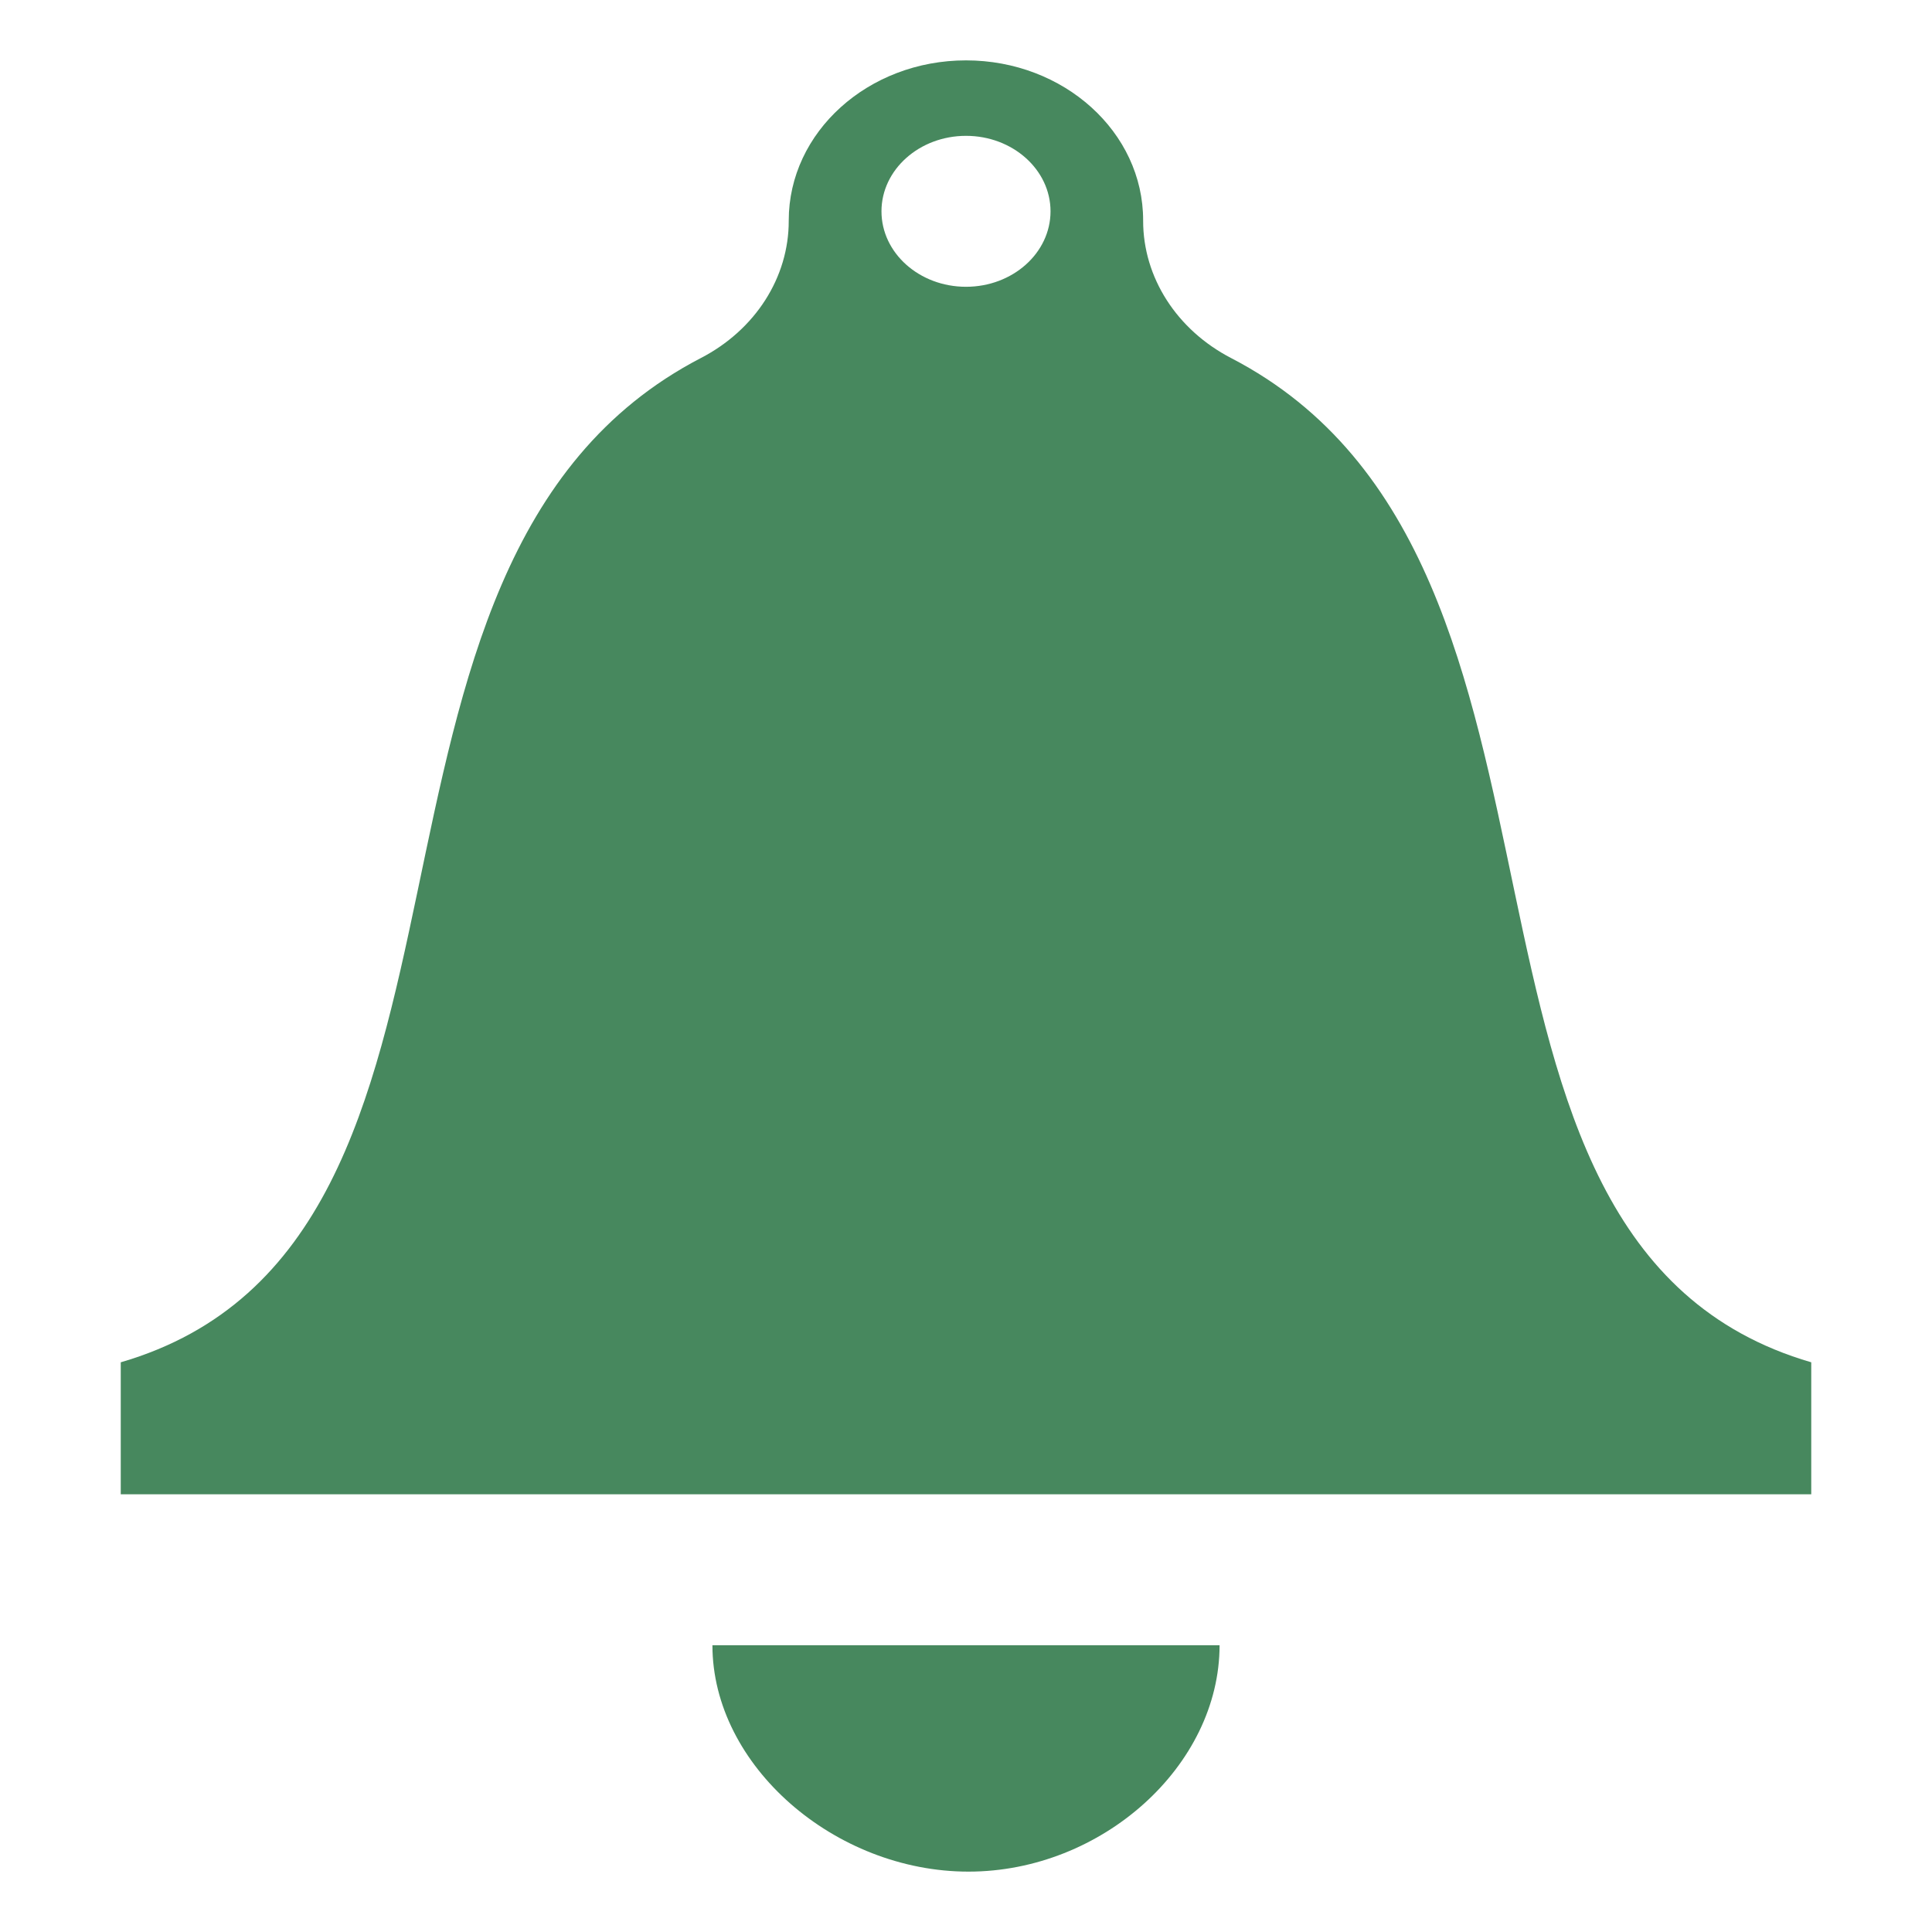
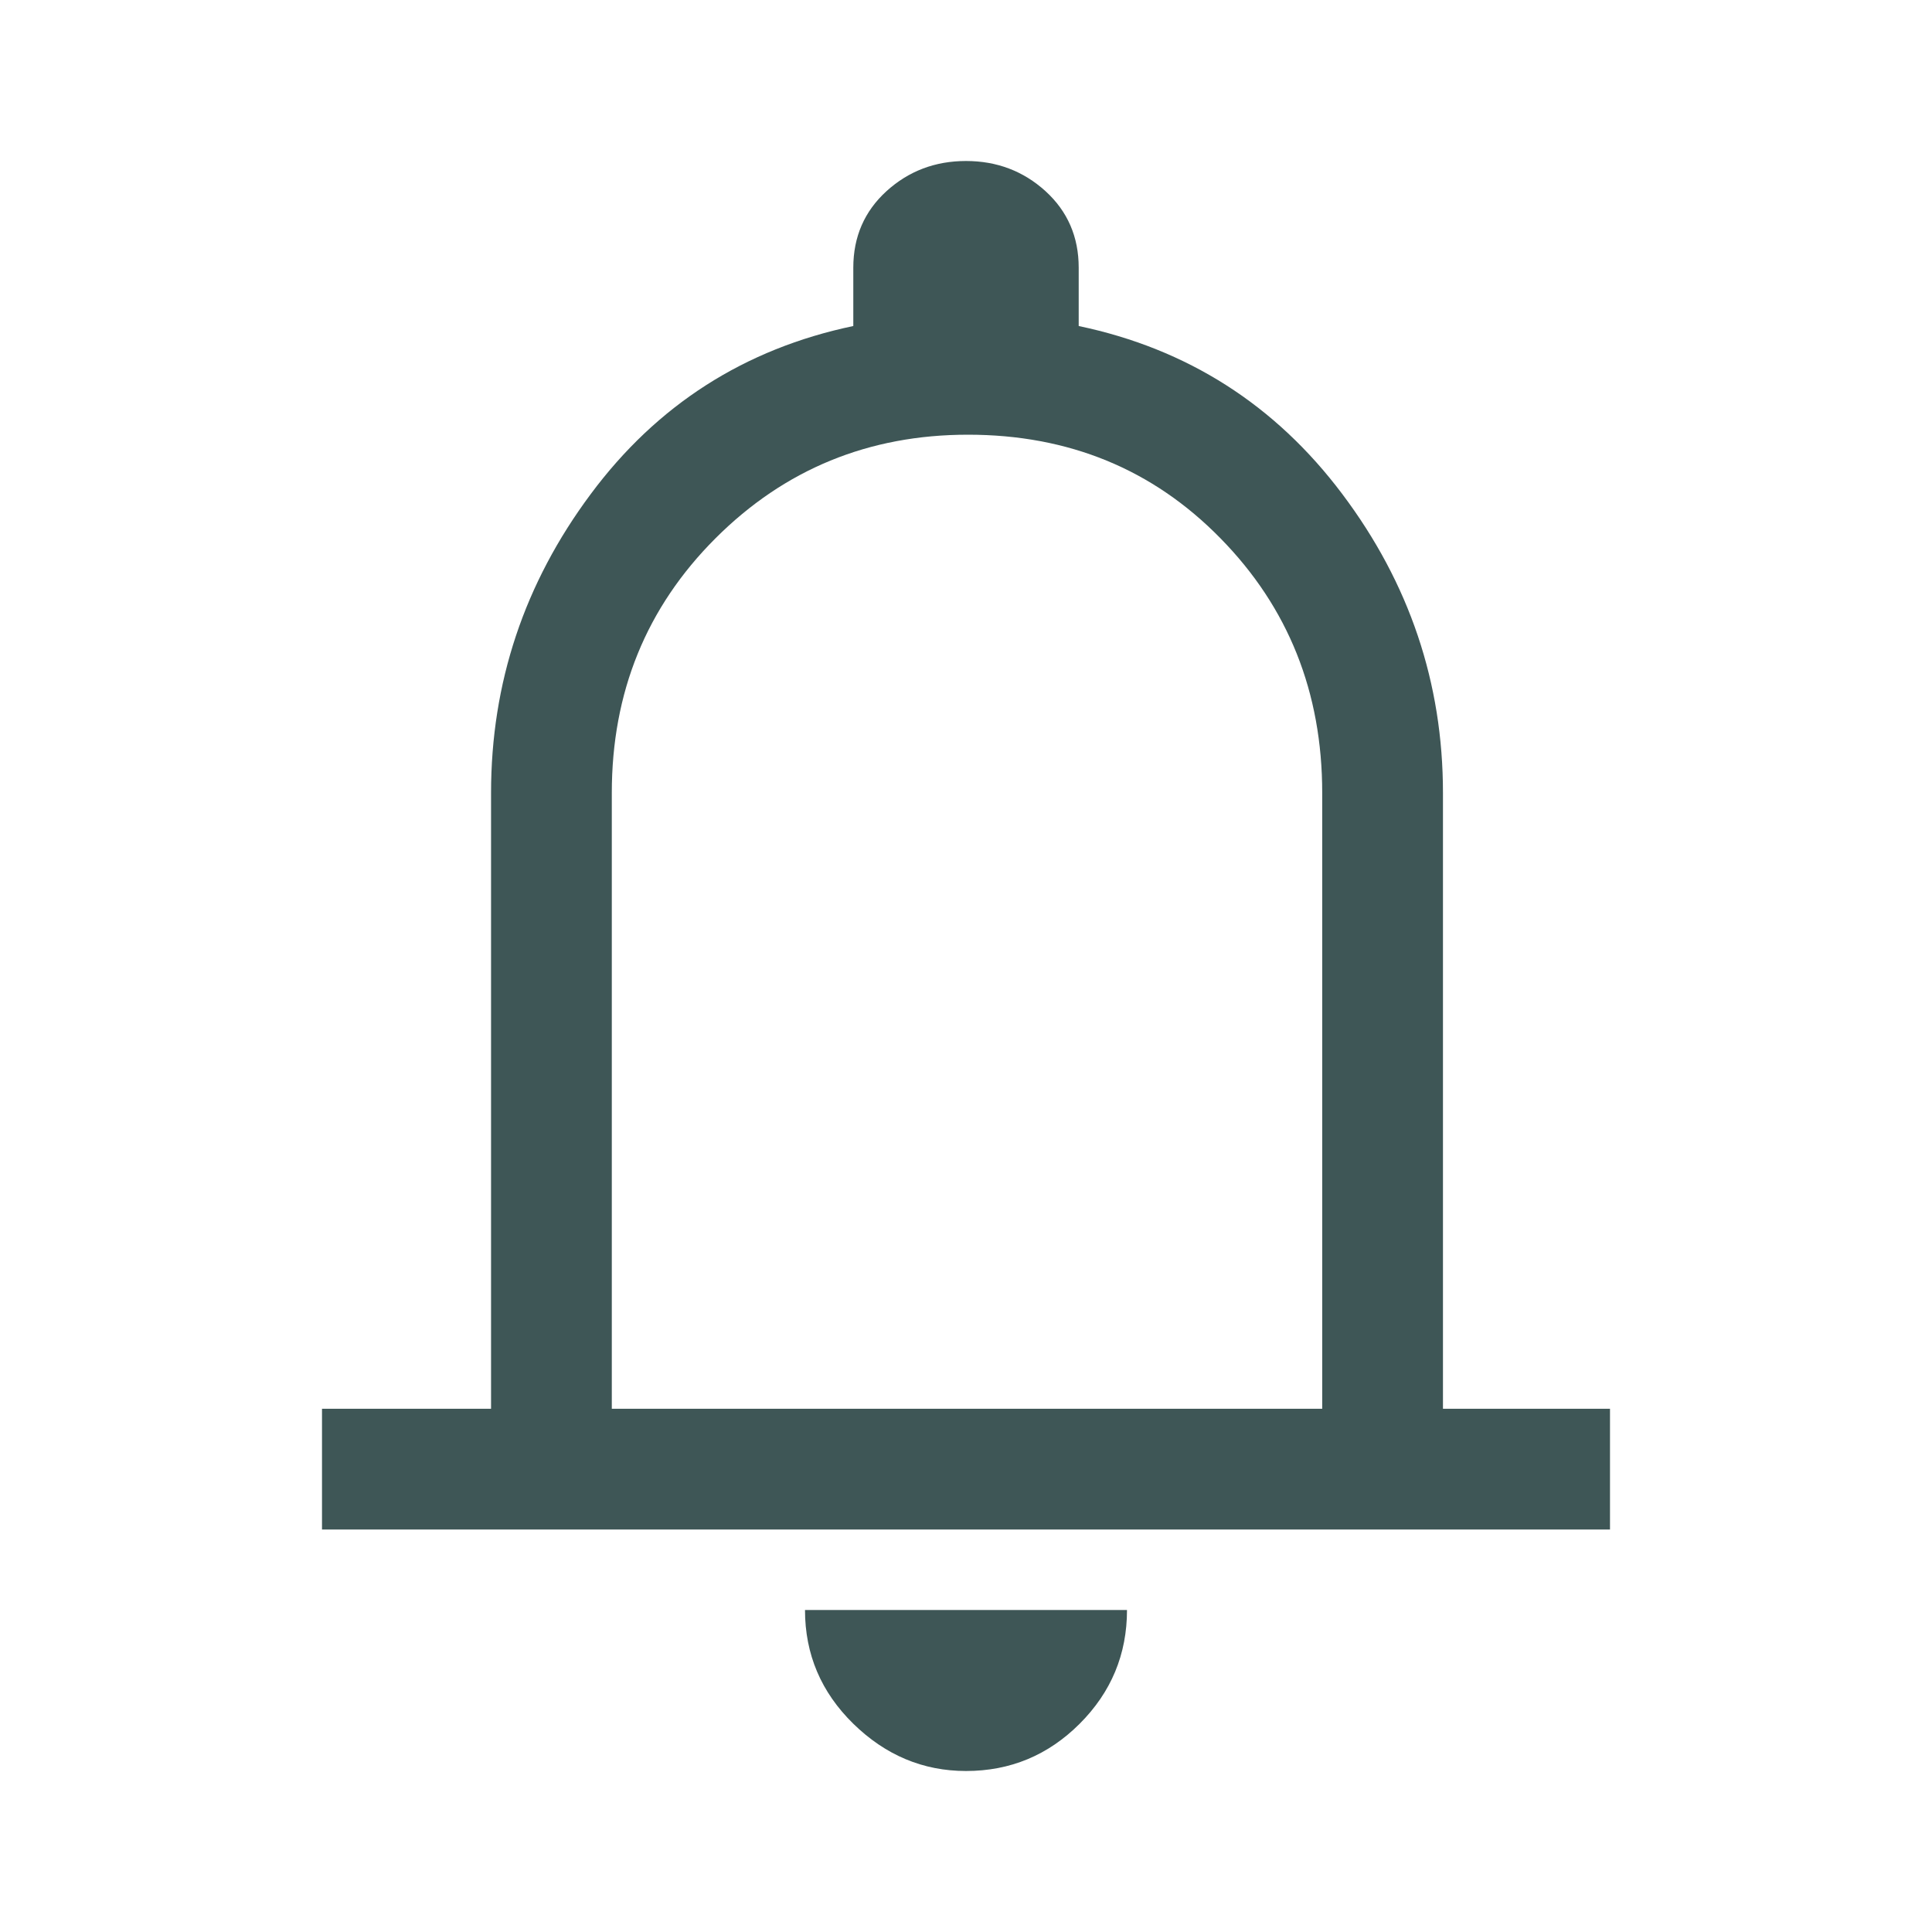
- <svg xmlns="http://www.w3.org/2000/svg" width="32" height="32" viewBox="0 0 32 32" fill="none">
-   <path d="M20.392 5.931C19.49 5.464 18.933 4.594 18.934 3.656V3.652C18.936 2.188 17.621 1 16 1C14.379 1 13.064 2.188 13.064 3.652V3.656C13.066 4.595 12.51 5.464 11.607 5.931C5.073 9.321 8.828 20.575 2 22.564V24.75H30V22.564C23.172 20.575 26.927 9.321 20.392 5.931ZM16 2.25C16.773 2.25 17.4 2.811 17.4 3.5C17.4 4.19 16.773 4.75 16 4.75C15.227 4.75 14.6 4.19 14.6 3.5C14.6 2.811 15.227 2.25 16 2.25ZM20.2 27.25C20.2 29.247 18.251 31 16.041 31C13.83 31 11.8 29.247 11.8 27.25H20.2Z" fill="#47885E" />
+ <svg xmlns="http://www.w3.org/2000/svg" width="24" height="24" viewBox="0 0 24 24" fill="none">
+   <path d="M4 19V17.5H6.1V9.85C6.1 8.483 6.513 7.246 7.338 6.138C8.162 5.029 9.25 4.333 10.6 4.05V3.325C10.6 2.942 10.738 2.625 11.012 2.375C11.287 2.125 11.617 2 12 2C12.383 2 12.713 2.125 12.988 2.375C13.262 2.625 13.4 2.942 13.4 3.325V4.05C14.75 4.333 15.842 5.029 16.675 6.138C17.508 7.246 17.925 8.483 17.925 9.85V17.5H20V19H4ZM12 22C11.467 22 11 21.804 10.6 21.413C10.2 21.021 10 20.55 10 20H14C14 20.55 13.804 21.021 13.412 21.413C13.021 21.804 12.55 22 12 22ZM7.6 17.5H16.425V9.85C16.425 8.6 16.004 7.546 15.162 6.688C14.321 5.829 13.275 5.4 12.025 5.4C10.792 5.4 9.746 5.829 8.887 6.688C8.029 7.546 7.6 8.6 7.6 9.85V17.5Z" fill="#3E5656" />
</svg>
